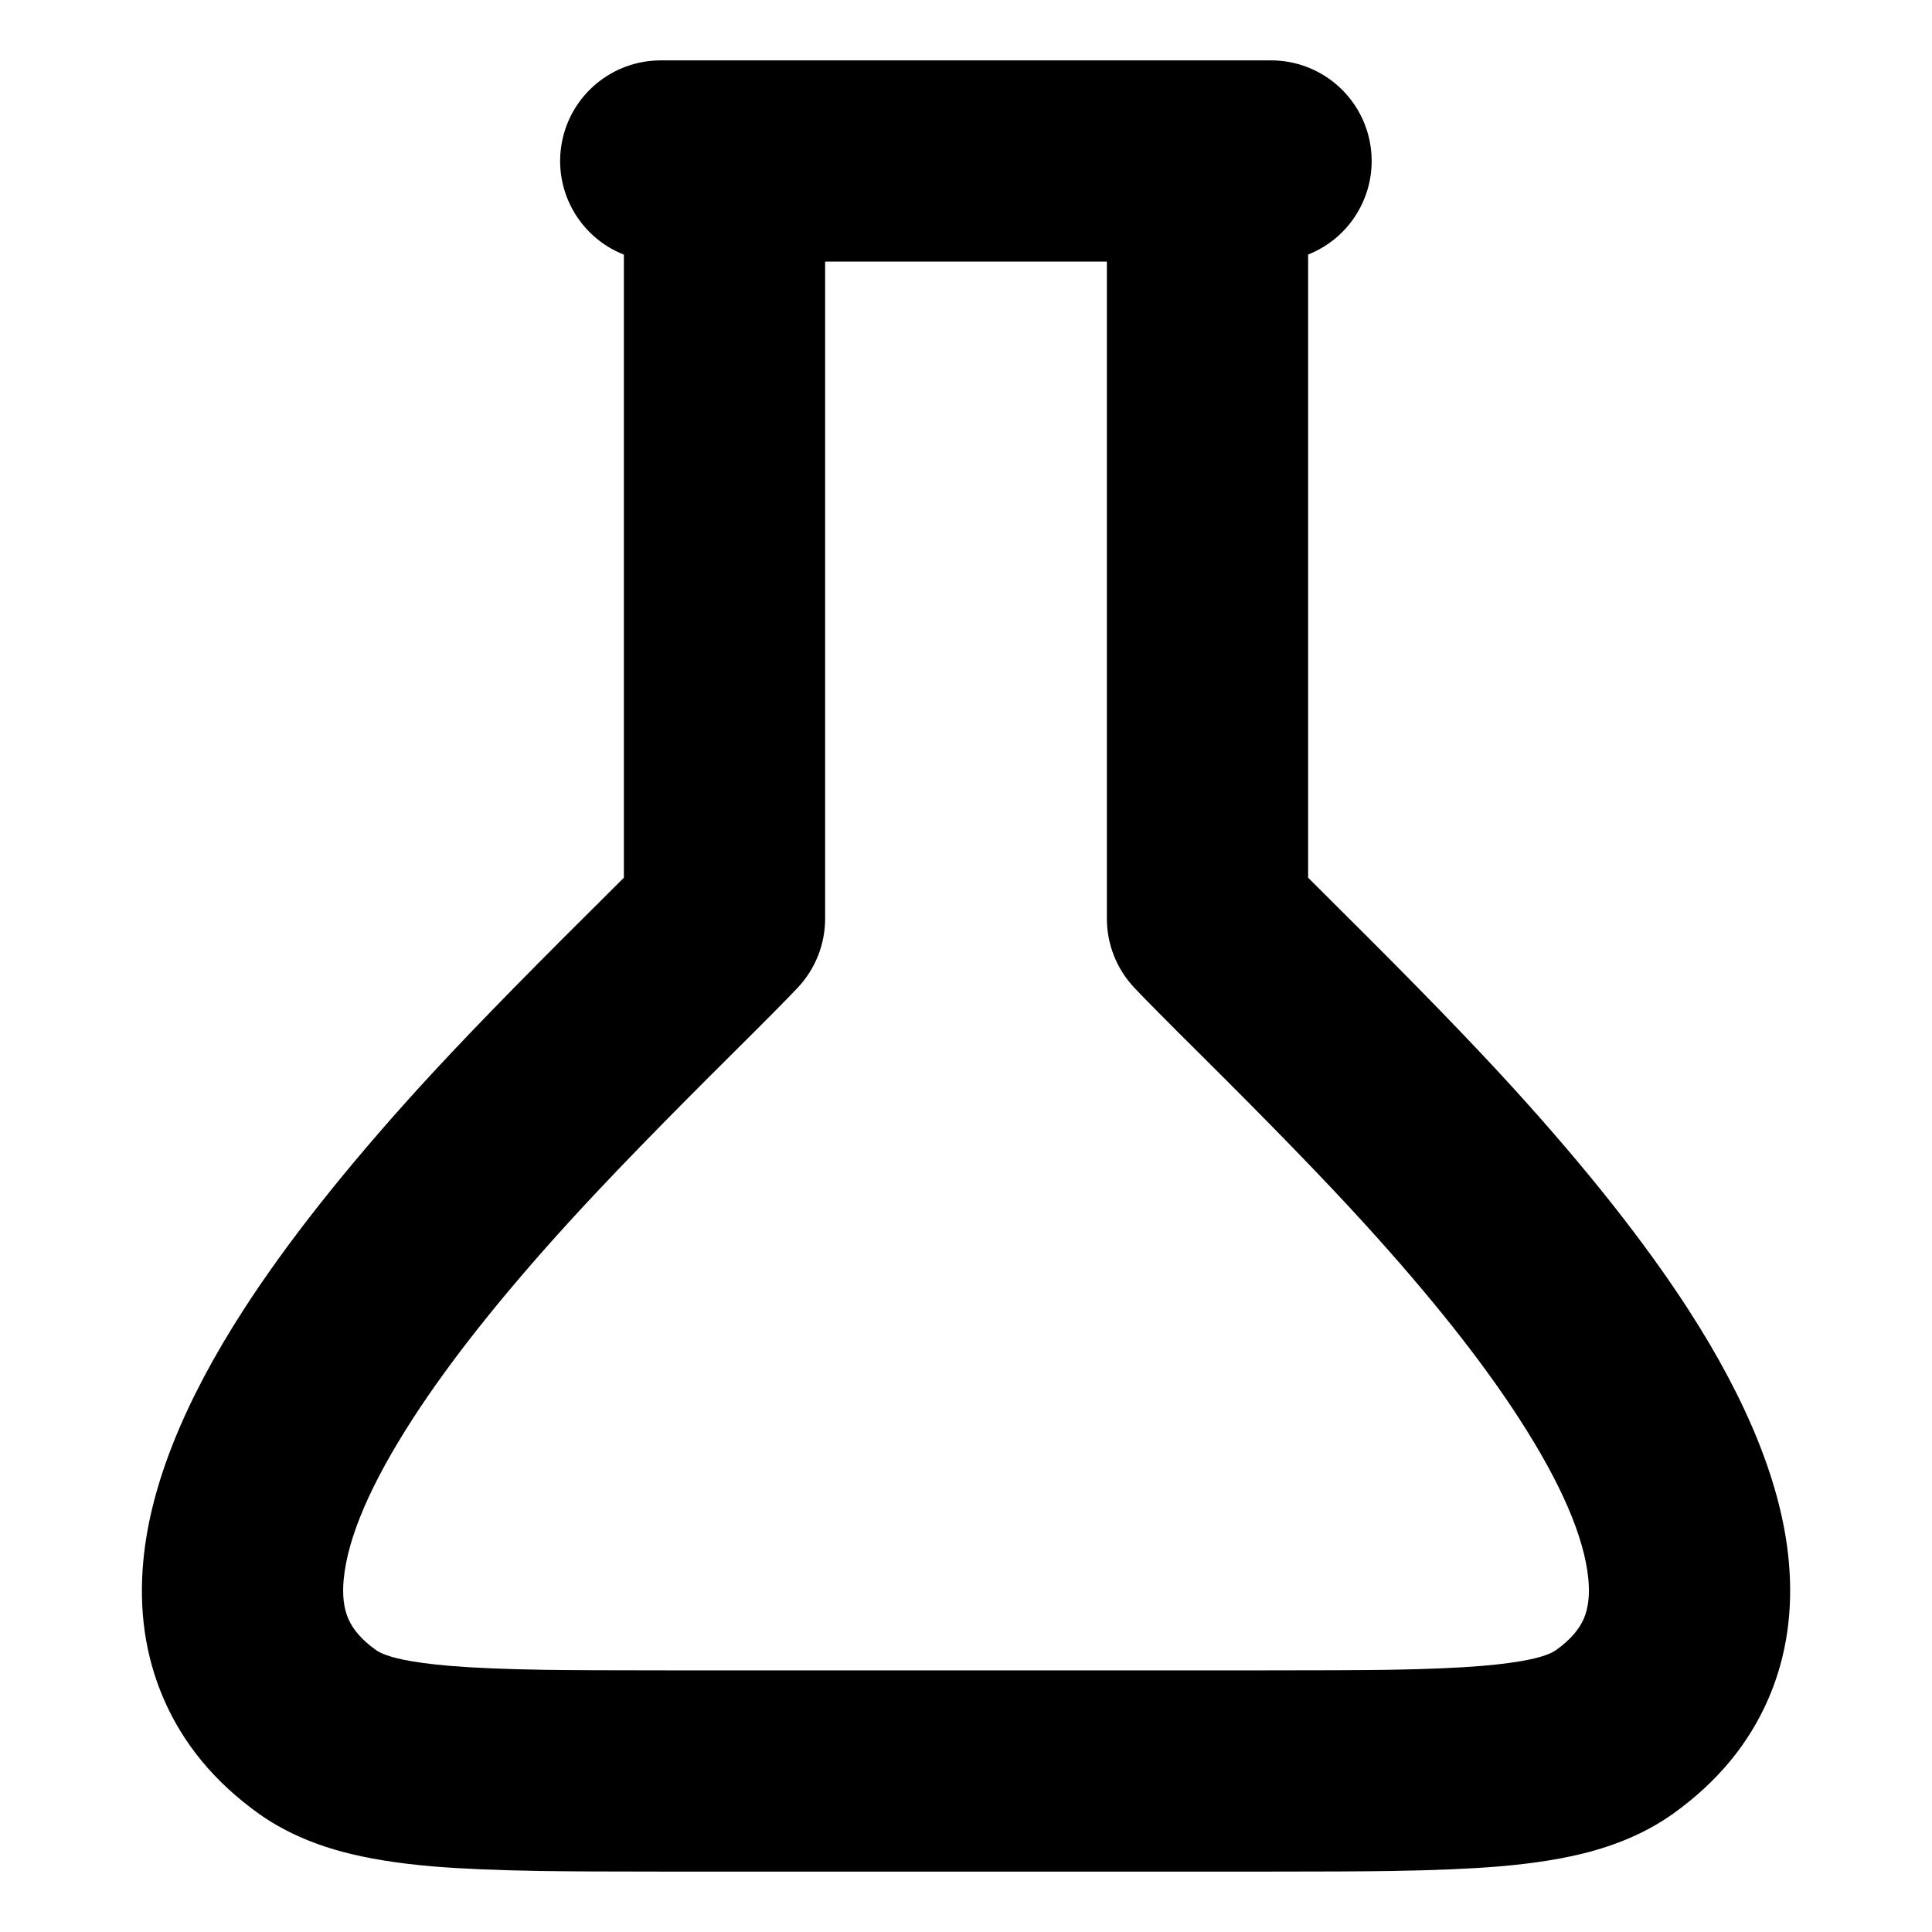
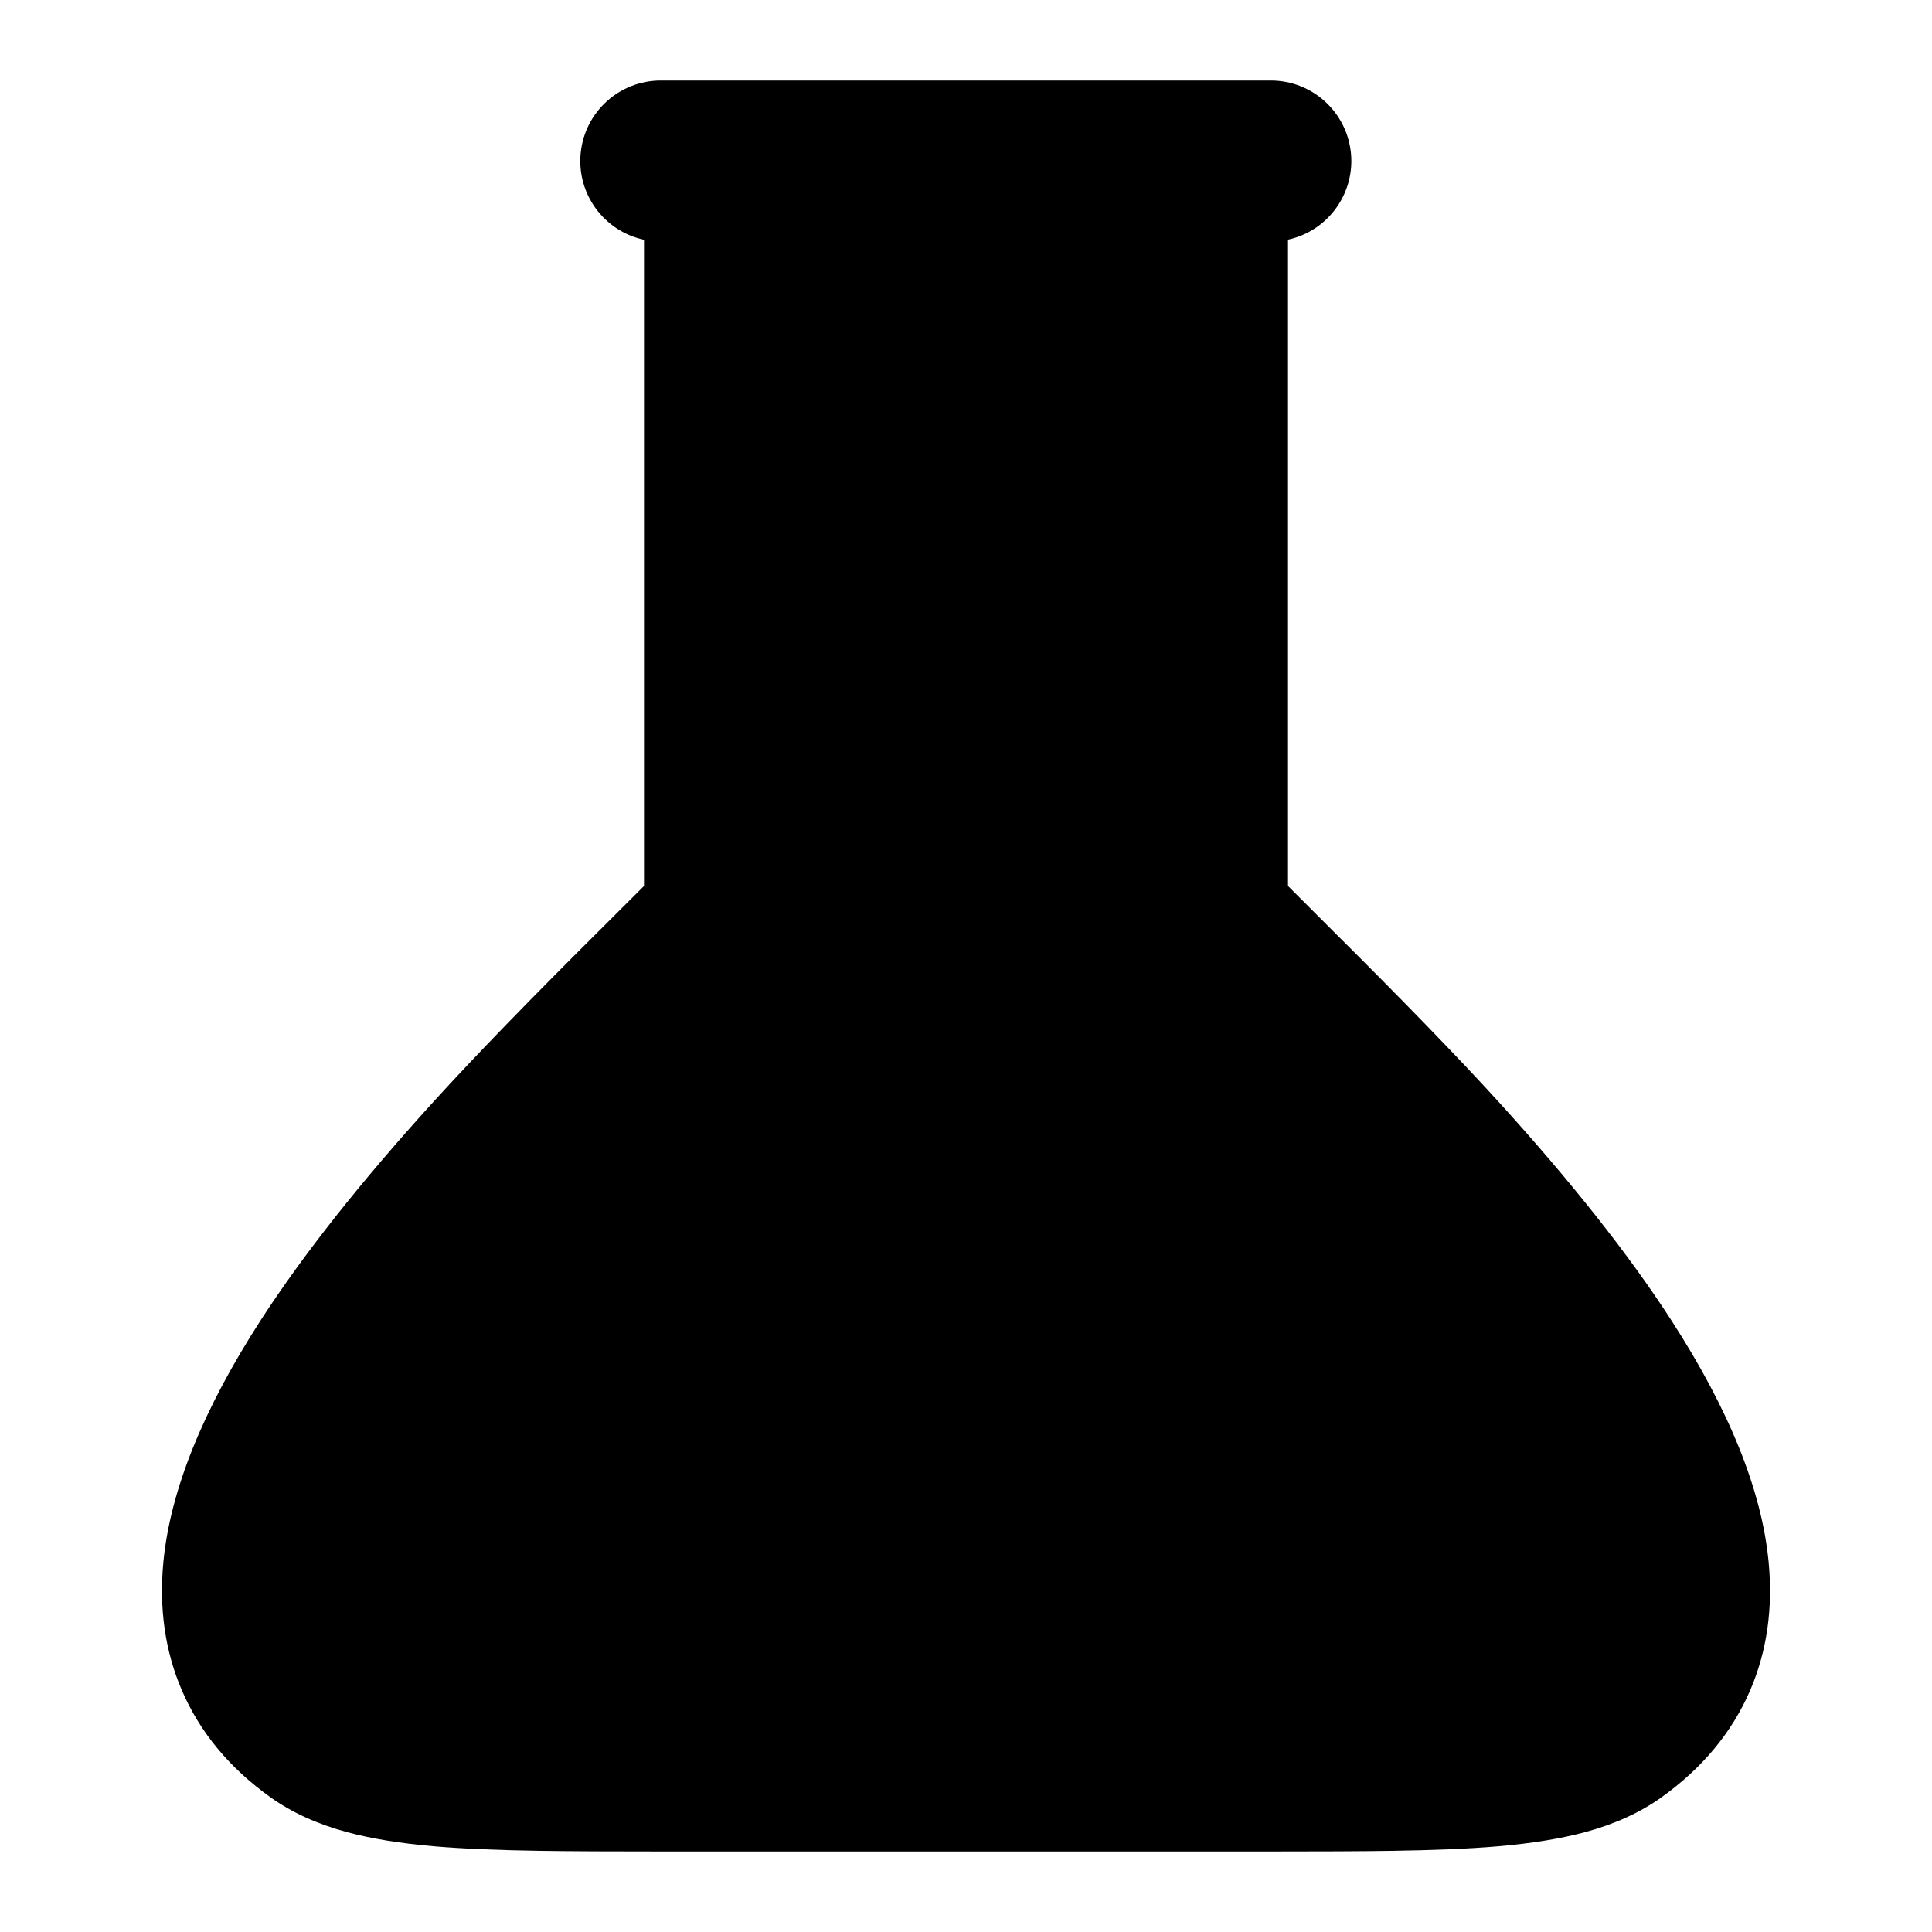
<svg xmlns="http://www.w3.org/2000/svg" width="24" height="24" viewBox="0 0 24 24" fill="currentColor" fill-rule="evenodd">
-   <path d="M7.75 10.903v-7.74A1.25 1.25 0 0 1 8.208.75h7.581a1.25 1.25 0 0 1 .461 2.412v7.741q.18.181.436.435 1.352 1.342 2.114 2.18 1.369 1.505 2.173 2.749 1.112 1.721 1.246 3.107.09.934-.248 1.721-.365.848-1.188 1.436-.433.309-1.029.471-.469.127-1.129.183-.525.044-1.339.057-.492.008-1.68.008h-7.21q-1.188 0-1.68-.008-.814-.013-1.339-.057-.659-.056-1.129-.183-.596-.161-1.032-.471-.823-.588-1.187-1.437-.338-.787-.247-1.722.135-1.386 1.247-3.107.805-1.245 2.174-2.751.762-.838 2.114-2.179.254-.252.433-.432m2.5.509V3.25h3.5v8.162c0 .319.122.625.34.857q.214.227.835.843 1.307 1.298 2.025 2.088 1.231 1.352 1.923 2.424.782 1.21.858 1.991.028.296-.056.492-.09.208-.344.39-.19.135-.918.197-.439.037-1.166.049-.472.007-1.641.007h-7.21q-1.168 0-1.64-.007-.728-.012-1.167-.049-.73-.062-.919-.197-.255-.182-.344-.39-.085-.197-.056-.492.076-.782.859-1.993.693-1.072 1.924-2.425.719-.791 2.025-2.088.618-.613.832-.84c.218-.232.34-.538.34-.857" />
+   <path d="M8 2.978A1 1 0 0 1 8.208 1h7.581A1 1 0 0 1 16 2.977v8.029q.2.202.51.51 1.347 1.337 2.105 2.17 1.355 1.49 2.148 2.717 1.079 1.67 1.207 2.995.084.871-.228 1.598-.338.784-1.104 1.332-.397.283-.949.432-.448.121-1.085.176-.516.044-1.322.056-.49.008-1.676.008h-7.21q-1.186 0-1.676-.008-.805-.012-1.322-.056-.637-.055-1.085-.176-.553-.149-.951-.432-.767-.548-1.104-1.333-.312-.727-.228-1.598.13-1.326 1.209-2.997.794-1.227 2.149-2.717.758-.834 2.105-2.171L8 11.006z" />
</svg>
